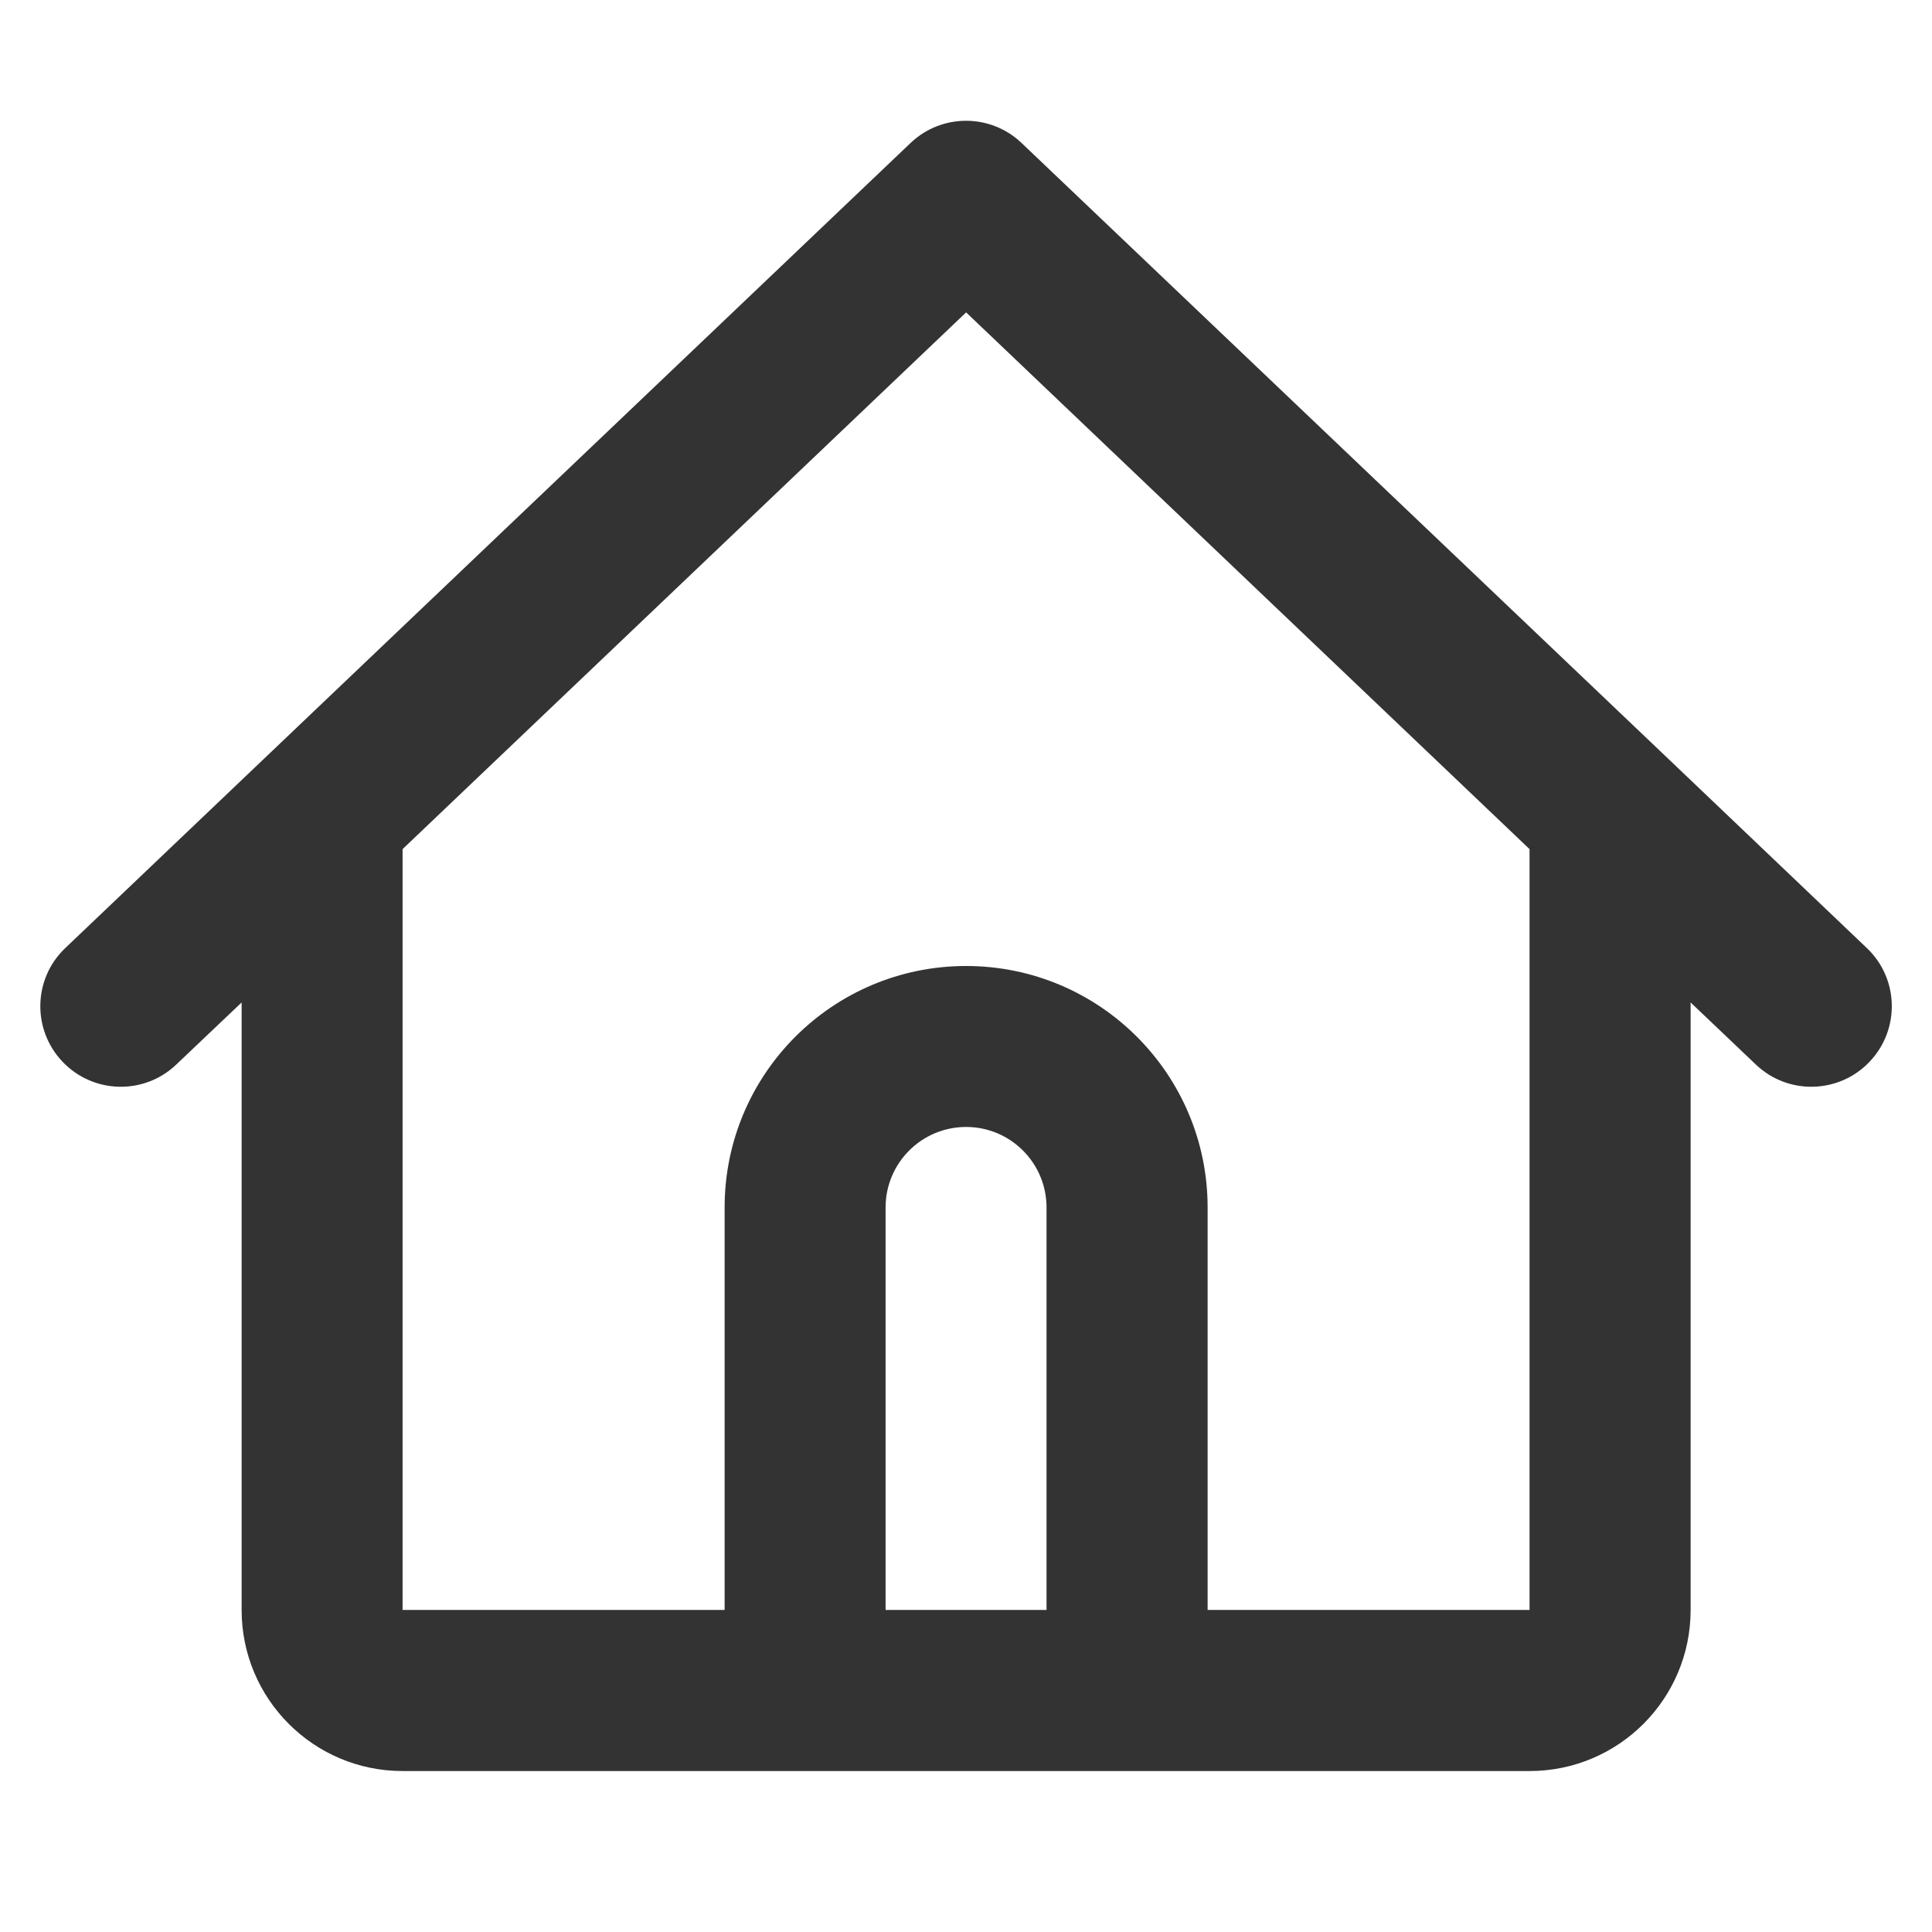
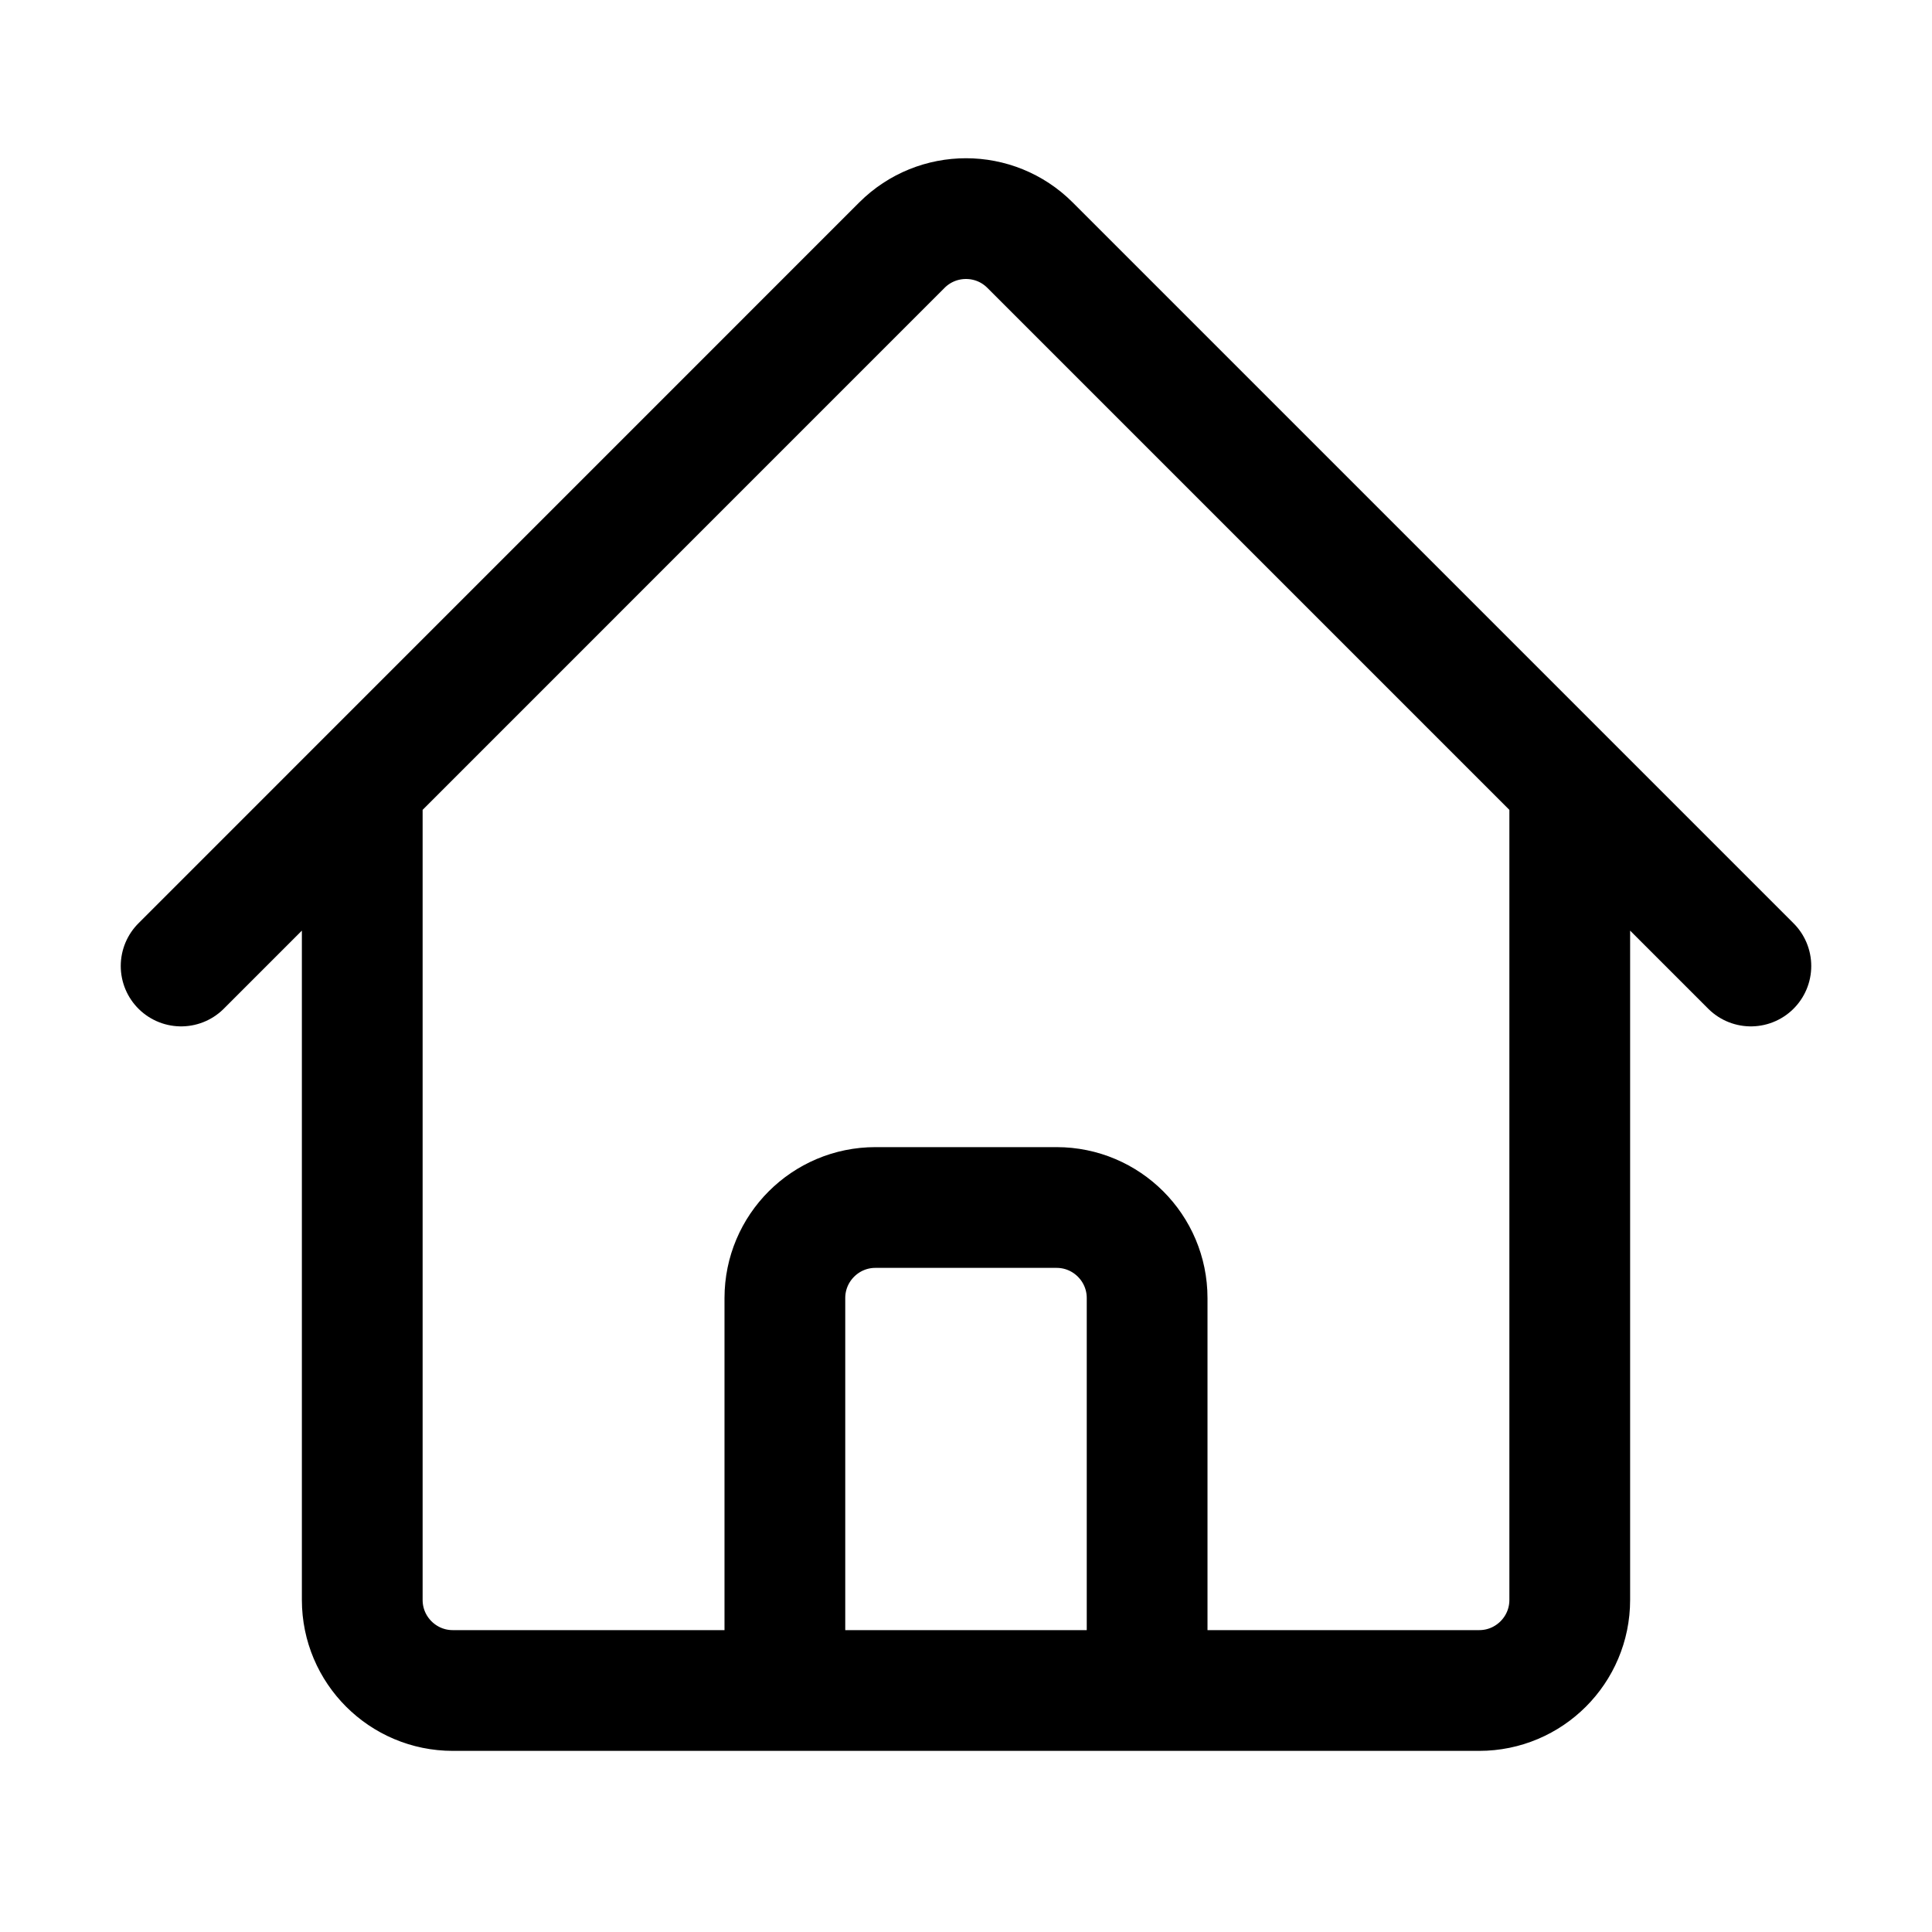
- <svg xmlns="http://www.w3.org/2000/svg" viewBox="0 0 16 16" fill="none">
-   <path fill-rule="evenodd" clip-rule="evenodd" d="M7.541 1.184C7.798 0.939 8.203 0.939 8.46 1.184L13.794 6.263L15.46 7.851C15.727 8.104 15.737 8.526 15.483 8.793C15.229 9.06 14.807 9.07 14.541 8.816L14.001 8.302V13.333C14.001 14.07 13.404 14.667 12.667 14.667H9.334H6.667H3.334C2.598 14.667 2.001 14.07 2.001 13.333V8.302L1.46 8.816C1.194 9.07 0.772 9.06 0.518 8.793C0.264 8.526 0.274 8.104 0.541 7.851L2.208 6.263L7.541 1.184ZM3.334 7.032V13.333H6.001V10C6.001 8.895 6.896 8 8.001 8C9.105 8 10.001 8.895 10.001 10V13.333H12.667V7.032L8.001 2.587L3.334 7.032ZM8.667 13.333V10C8.667 9.632 8.369 9.333 8.001 9.333C7.632 9.333 7.334 9.632 7.334 10V13.333H8.667Z" fill="#333333" />
+ <svg xmlns="http://www.w3.org/2000/svg" fill="none" viewBox="0 0 24 24" stroke-width="1.5" stroke="currentColor" class="size-6">
+   <path stroke-linecap="round" stroke-linejoin="round" d="m2.25 12 8.954-8.955c.44-.439 1.152-.439 1.591 0L21.75 12M4.5 9.75v10.125c0 .621.504 1.125 1.125 1.125H9.75v-4.875c0-.621.504-1.125 1.125-1.125h2.25c.621 0 1.125.504 1.125 1.125V21h4.125c.621 0 1.125-.504 1.125-1.125V9.75M8.25 21h8.25" />
</svg>
